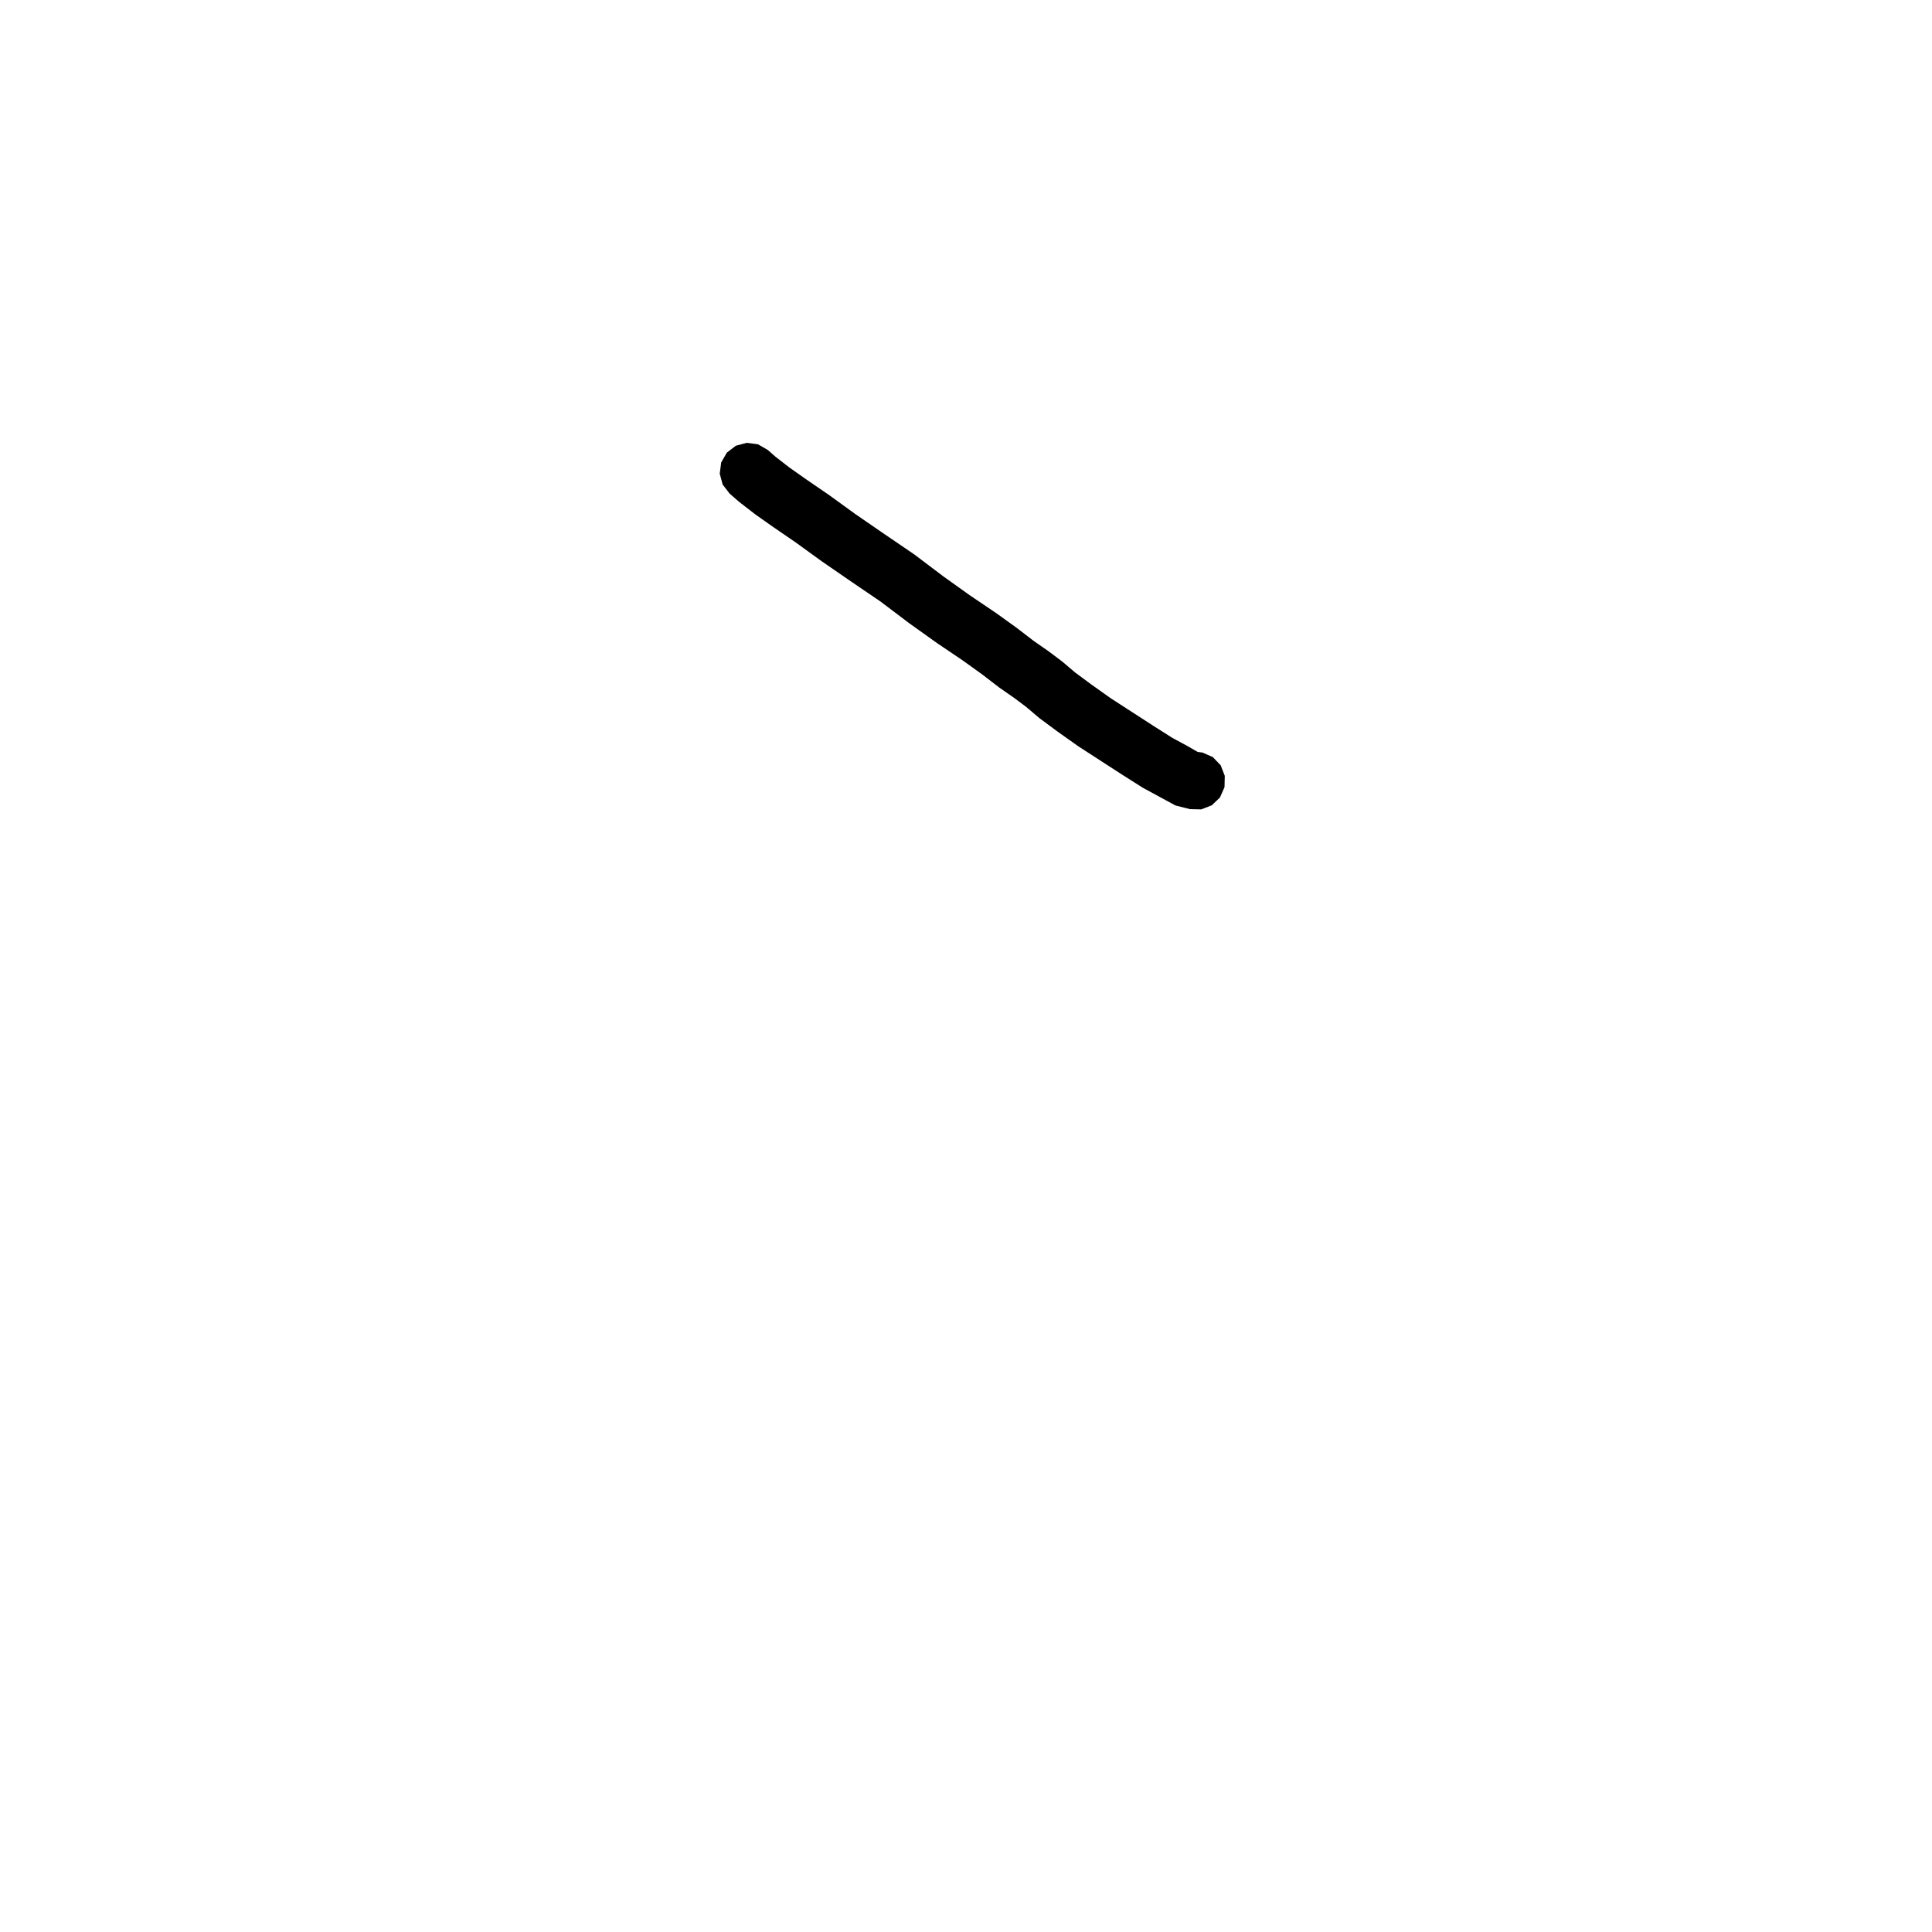
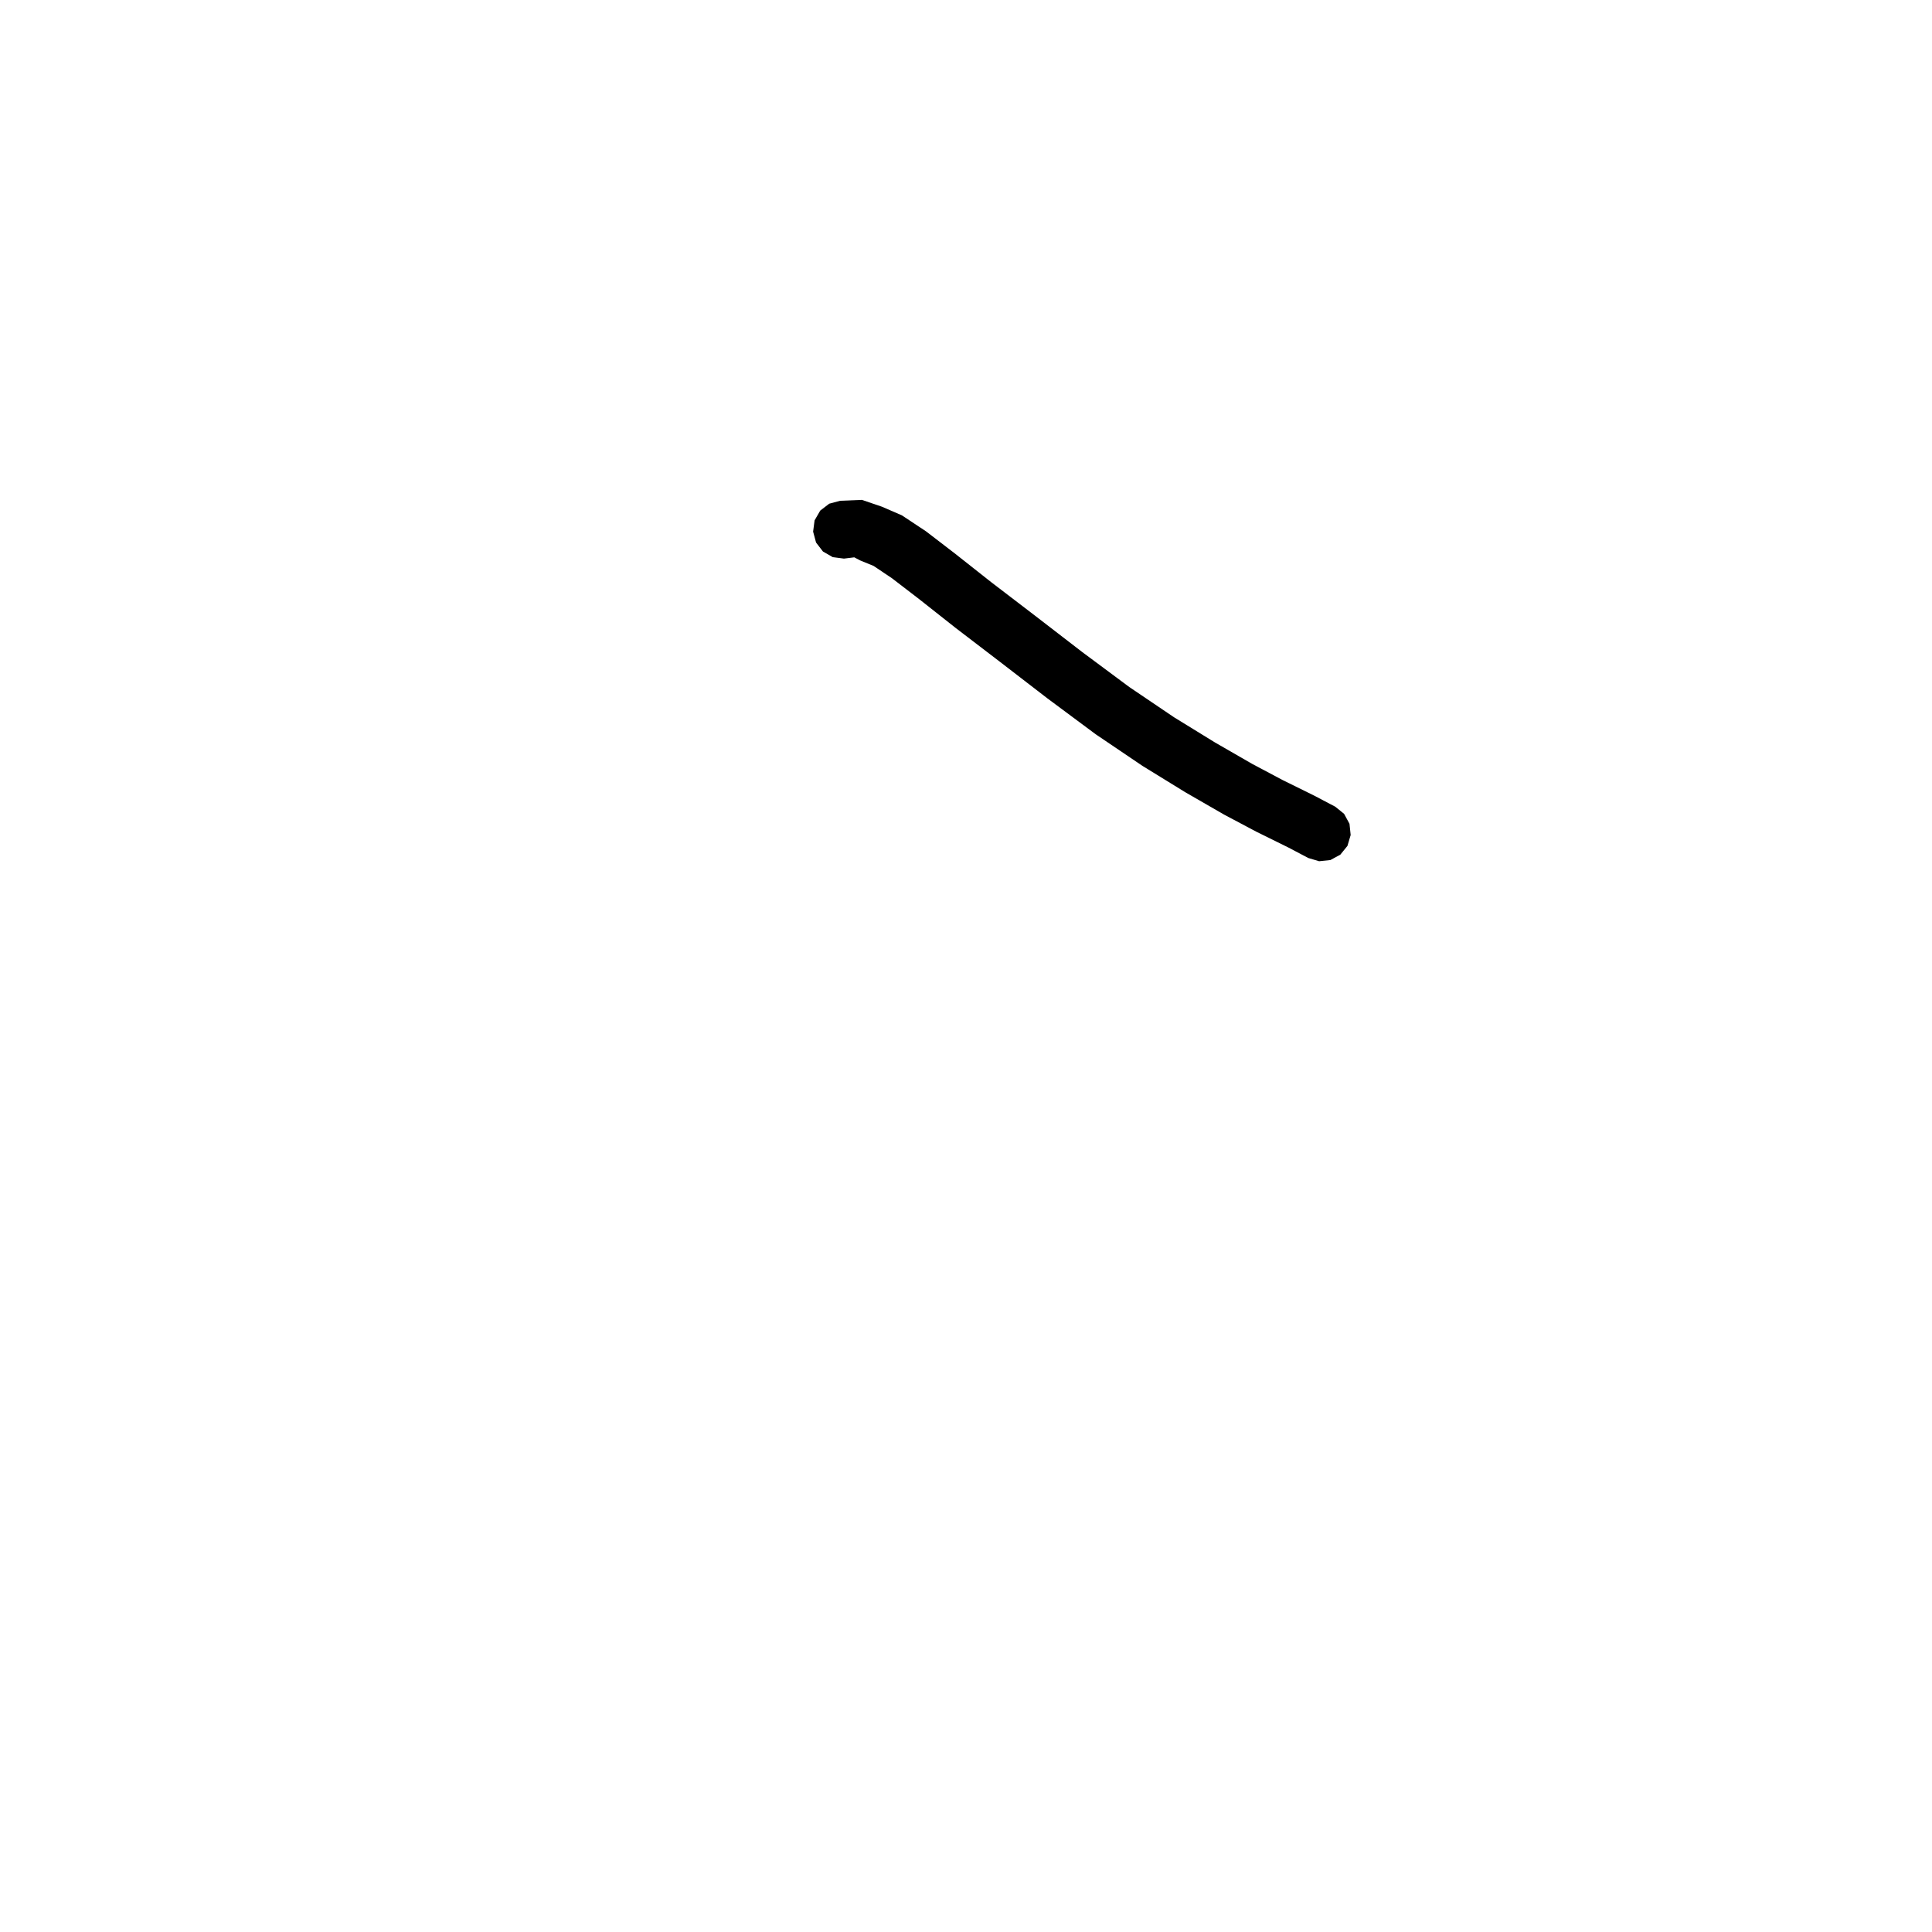
<svg xmlns="http://www.w3.org/2000/svg" viewBox="0 0 300 300" width="300" height="300">
-   <path d="M 113.287 76.637 L 114.749 77.912 L 117.281 79.873 L 120.085 81.848 L 123.553 84.225 L 127.555 87.126 L 132.107 90.263 L 136.727 93.406 L 141.183 96.775 L 145.482 99.845 L 149.483 102.546 L 152.57 104.765 L 155.186 106.776 L 157.518 108.4 L 159.339 109.764 L 161.366 111.486 L 164.211 113.595 L 167.427 115.876 L 170.905 118.128 L 174.323 120.339 L 177.456 122.321 L 179.987 123.696 L 182.519 125.071 L 184.774 125.643 L 186.529 125.682 L 188.166 125.046 L 189.435 123.833 L 190.143 122.226 L 190.182 120.471 L 189.546 118.834 L 188.333 117.565 L 186.726 116.857 L 185.981 116.763 L 184.313 115.804 L 182.044 114.579 L 179.177 112.761 L 175.795 110.572 L 172.473 108.424 L 169.489 106.305 L 166.934 104.414 L 164.961 102.736 L 162.782 101.1 L 160.514 99.524 L 157.93 97.535 L 154.617 95.154 L 150.618 92.455 L 146.517 89.525 L 141.973 86.094 L 137.193 82.837 L 132.745 79.774 L 128.747 76.875 L 125.215 74.452 L 122.619 72.627 L 120.417 70.921 L 119.213 69.863 L 117.692 68.987 L 115.951 68.76 L 114.255 69.216 L 112.863 70.287 L 111.987 71.808 L 111.76 73.549 L 112.216 75.245 Z" fill="black" fill-rule="nonzero" />
+   <path d="M 131.049 86.74 L 132.655 86.544 L 133.558 87.02 L 135.653 87.877 L 138.512 89.796 L 142.682 92.998 L 148.391 97.505 L 155.21 102.72 L 162.635 108.438 L 170.144 114.019 L 177.405 118.928 L 184.044 123.014 L 190.065 126.484 L 195.1 129.156 L 200.051 131.598 L 203.154 133.232 L 204.838 133.731 L 206.584 133.548 L 208.127 132.71 L 209.232 131.346 L 209.731 129.662 L 209.548 127.916 L 208.71 126.373 L 207.346 125.268 L 204.116 123.568 L 199.2 121.144 L 194.435 118.616 L 188.656 115.286 L 182.295 111.372 L 175.356 106.681 L 168.065 101.262 L 160.69 95.58 L 153.909 90.395 L 148.218 85.902 L 143.788 82.504 L 140.047 80.023 L 136.942 78.68 L 133.845 77.623 L 130.451 77.76 L 128.755 78.216 L 127.363 79.287 L 126.487 80.808 L 126.26 82.549 L 126.716 84.245 L 127.787 85.637 L 129.308 86.513 Z" fill="black" fill-rule="nonzero" />
</svg>
